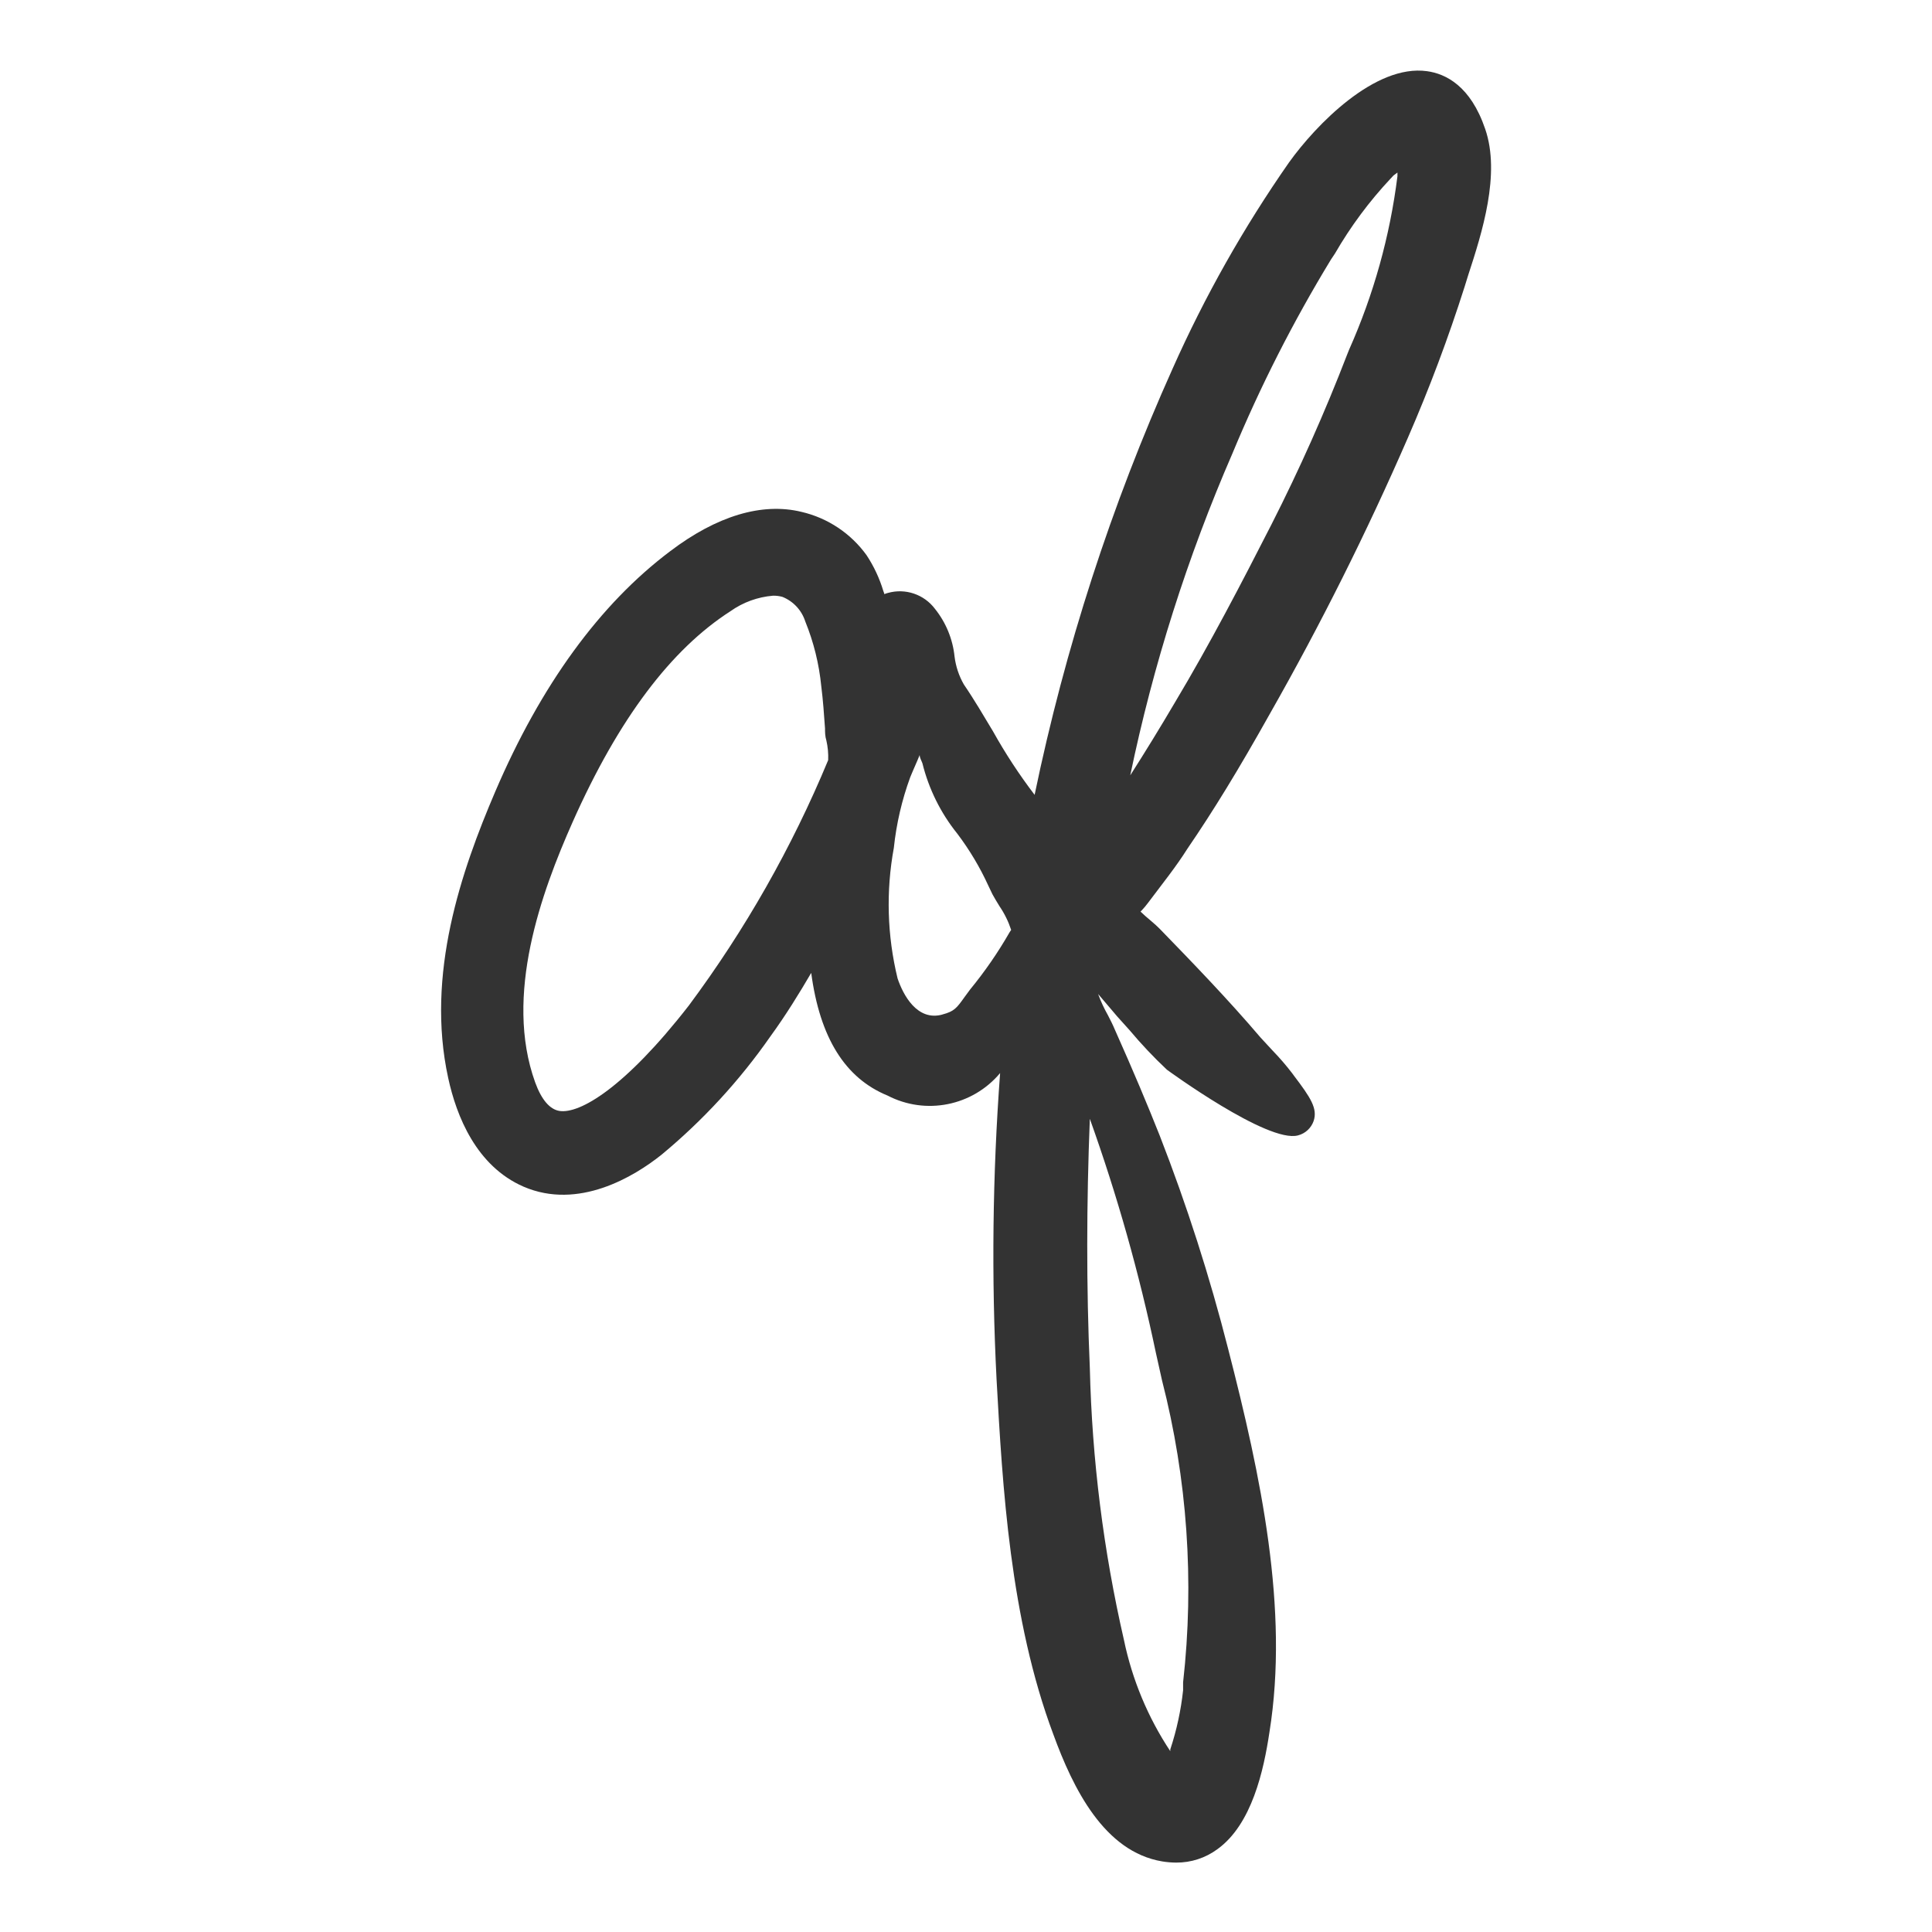
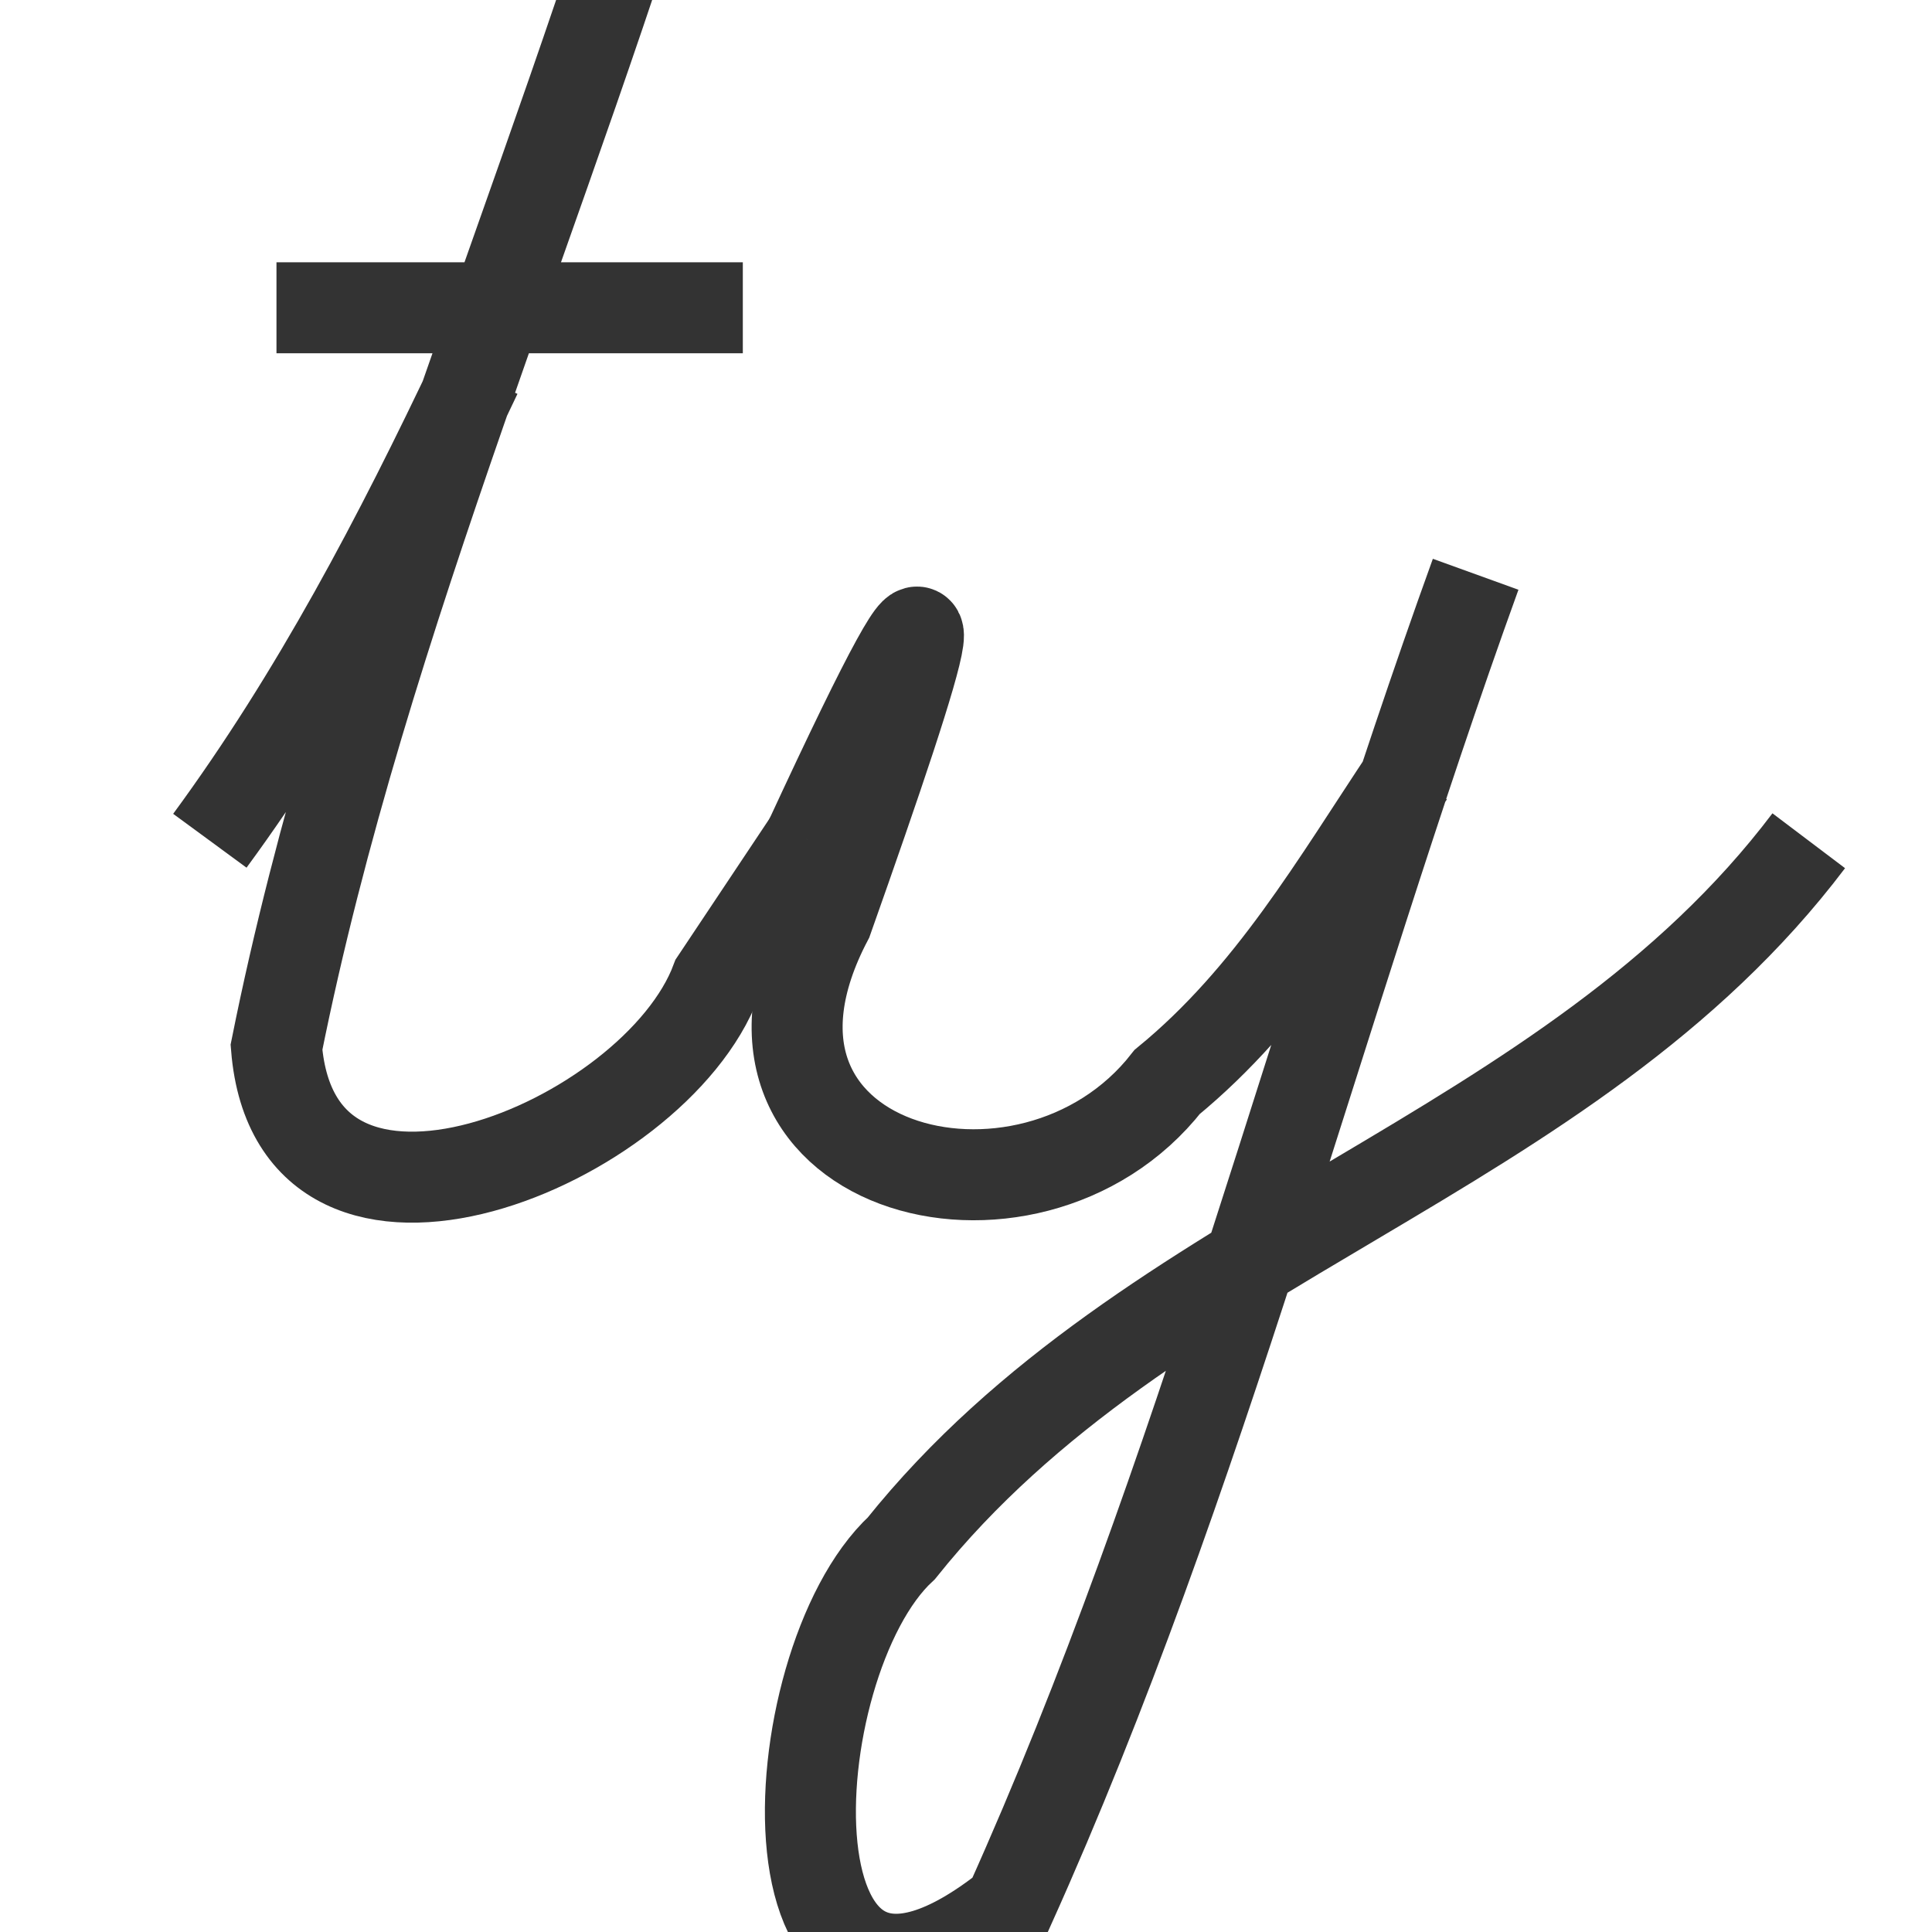
- <svg xmlns="http://www.w3.org/2000/svg" viewBox="0 0 97.98 97.98">
+ <svg xmlns="http://www.w3.org/2000/svg" viewBox="0 0 29 29">
  <style>
    .a {
-       fill: #333;
+       fill:none;
+       stroke: #333;
    }
    @media (prefers-color-scheme: dark) {
      .a {
-         fill: #eee;
+         fill:none;
+         stroke: #eee;
      }
    }
  </style>
-   <path class="a" d="M75.32,6.54c-.74-2.18-2-2.8-2.95-2.93-2.64-.37-5.64,2.73-7,4.63a63.11,63.11,0,0,0-5.9,10.45,104.63,104.63,0,0,0-7,21.62,27.09,27.09,0,0,1-2.11-3.22c-.47-.78-.94-1.59-1.48-2.38a3.78,3.78,0,0,1-.47-1.41,4.63,4.63,0,0,0-1-2.43,2.23,2.23,0,0,0-2.38-.8,1.27,1.27,0,0,0-.18.06.88.88,0,0,0-.05-.15,6.92,6.92,0,0,0-.85-1.82,5.64,5.64,0,0,0-3.3-2.2c-2-.49-4.3.2-6.67,2-3.56,2.68-6.55,6.78-8.87,12.2-1.71,4-3.53,9.25-2.38,14.51.42,1.94,1.43,4.47,3.82,5.51,2.78,1.2,5.6-.5,7-1.62a30.27,30.27,0,0,0,5.52-6c.78-1.07,1.48-2.21,2.07-3.22.44,3.29,1.72,5.34,3.87,6.22a4.65,4.65,0,0,0,5.71-1.14,124,124,0,0,0-.18,15.54c.3,5.4.68,12.13,2.88,18,1,2.74,2.58,5.95,5.52,6.44a4.44,4.44,0,0,0,.71.06,3.48,3.48,0,0,0,2.09-.68c1.75-1.26,2.35-4,2.64-5.94,1-6.23-.44-13-2.09-19.41a92.84,92.84,0,0,0-3.48-10.85c-.62-1.56-1.31-3.21-2.27-5.36-.1-.24-.22-.48-.35-.73a7.1,7.1,0,0,1-.5-1.08l.63.74.34.4.63.7a23.08,23.08,0,0,0,1.89,2S64.3,58,65.83,57.58a1.14,1.14,0,0,0,.79-.73c.21-.63-.15-1.18-1-2.3l-.08-.11a13.06,13.06,0,0,0-1-1.16l-.61-.66c-1.66-1.95-3.45-3.8-5.12-5.52-.11-.11-.26-.25-.44-.4s-.4-.34-.53-.47l.08-.08q.15-.16.3-.36c.75-1,1.42-1.83,2-2.75,1.3-1.9,2.59-4,4.18-6.84a146.85,146.85,0,0,0,7-14,79.53,79.53,0,0,0,2.88-7.67l.18-.58C75.16,11.81,76.11,8.83,75.32,6.54ZM42,38.55A58.25,58.25,0,0,1,34.93,51c-3.26,4.19-5.54,5.5-6.56,5.34-.49-.08-.91-.57-1.23-1.45-1.59-4.41.32-9.64,1.9-13.2,2.34-5.26,5-8.76,8-10.69a4.34,4.34,0,0,1,2.17-.79,1.73,1.73,0,0,1,.47.06,2,2,0,0,1,1.16,1.25,11.78,11.78,0,0,1,.81,3.28c.09.71.14,1.43.19,2.14,0,.19,0,.39.07.62A3.75,3.75,0,0,1,42,38.55Zm5.8,12.9c-1.29.36-2-1-2.28-1.83A15.85,15.85,0,0,1,45.33,43a15,15,0,0,1,.83-3.58c.08-.2.17-.4.26-.61s.15-.34.22-.52c0,.14.09.28.14.42a9.23,9.23,0,0,0,1.77,3.57,14.07,14.07,0,0,1,1.57,2.63l.21.44c.09.17.22.38.36.61a4.76,4.76,0,0,1,.59,1.2l-.08.12a21.1,21.1,0,0,1-2,2.9l-.28.38C48.52,51.12,48.4,51.29,47.79,51.45ZM70.87,8.75v.19a31.12,31.12,0,0,1-2.45,8.79l-.1.25a92.25,92.25,0,0,1-3.84,8.62c-1.5,2.94-3.12,6.06-4.88,9-.77,1.31-1.52,2.53-2.28,3.72A83.56,83.56,0,0,1,62.5,23a72.09,72.09,0,0,1,5-9.84l.2-.3a20.7,20.7,0,0,1,2.82-3.8l.15-.16ZM60,85.32l0,.4a14.47,14.47,0,0,1-.65,3l0,.09A16.15,16.15,0,0,1,57,83.17a68.92,68.92,0,0,1-1.73-13.79c-.18-4.12-.17-8.36,0-12.64a89.71,89.71,0,0,1,3.35,11.87L58.93,70A42.5,42.5,0,0,1,60,85.32ZM71.86,9ZM42,45.88Z" />
+   <path class="a" d="M3.15 12.62c1.6-2.18 2.84-4.55 4-7m3-9c-1.9 6.38-4.7 12.62-6 19.1.3 3.68 5.68 1.46 6.6-1l1.4-2.1m-8-8h7" stroke="black" stroke-width="1.366" />
+   <path class="a" d="M12.15 12.62c2.5-5.4 1.76-3.03.27 1.18-1.98 3.77 3.02 5.1 5.1 2.44 1.56-1.28 2.53-2.97 3.63-4.62m1-3c-2.4 6.64-4.1 13.56-7 20-3.85 3.06-3.5-3.64-1.62-5.38 3.73-4.66 10-5.83 13.62-10.62" stroke="black" stroke-width="1.366" />
</svg>
